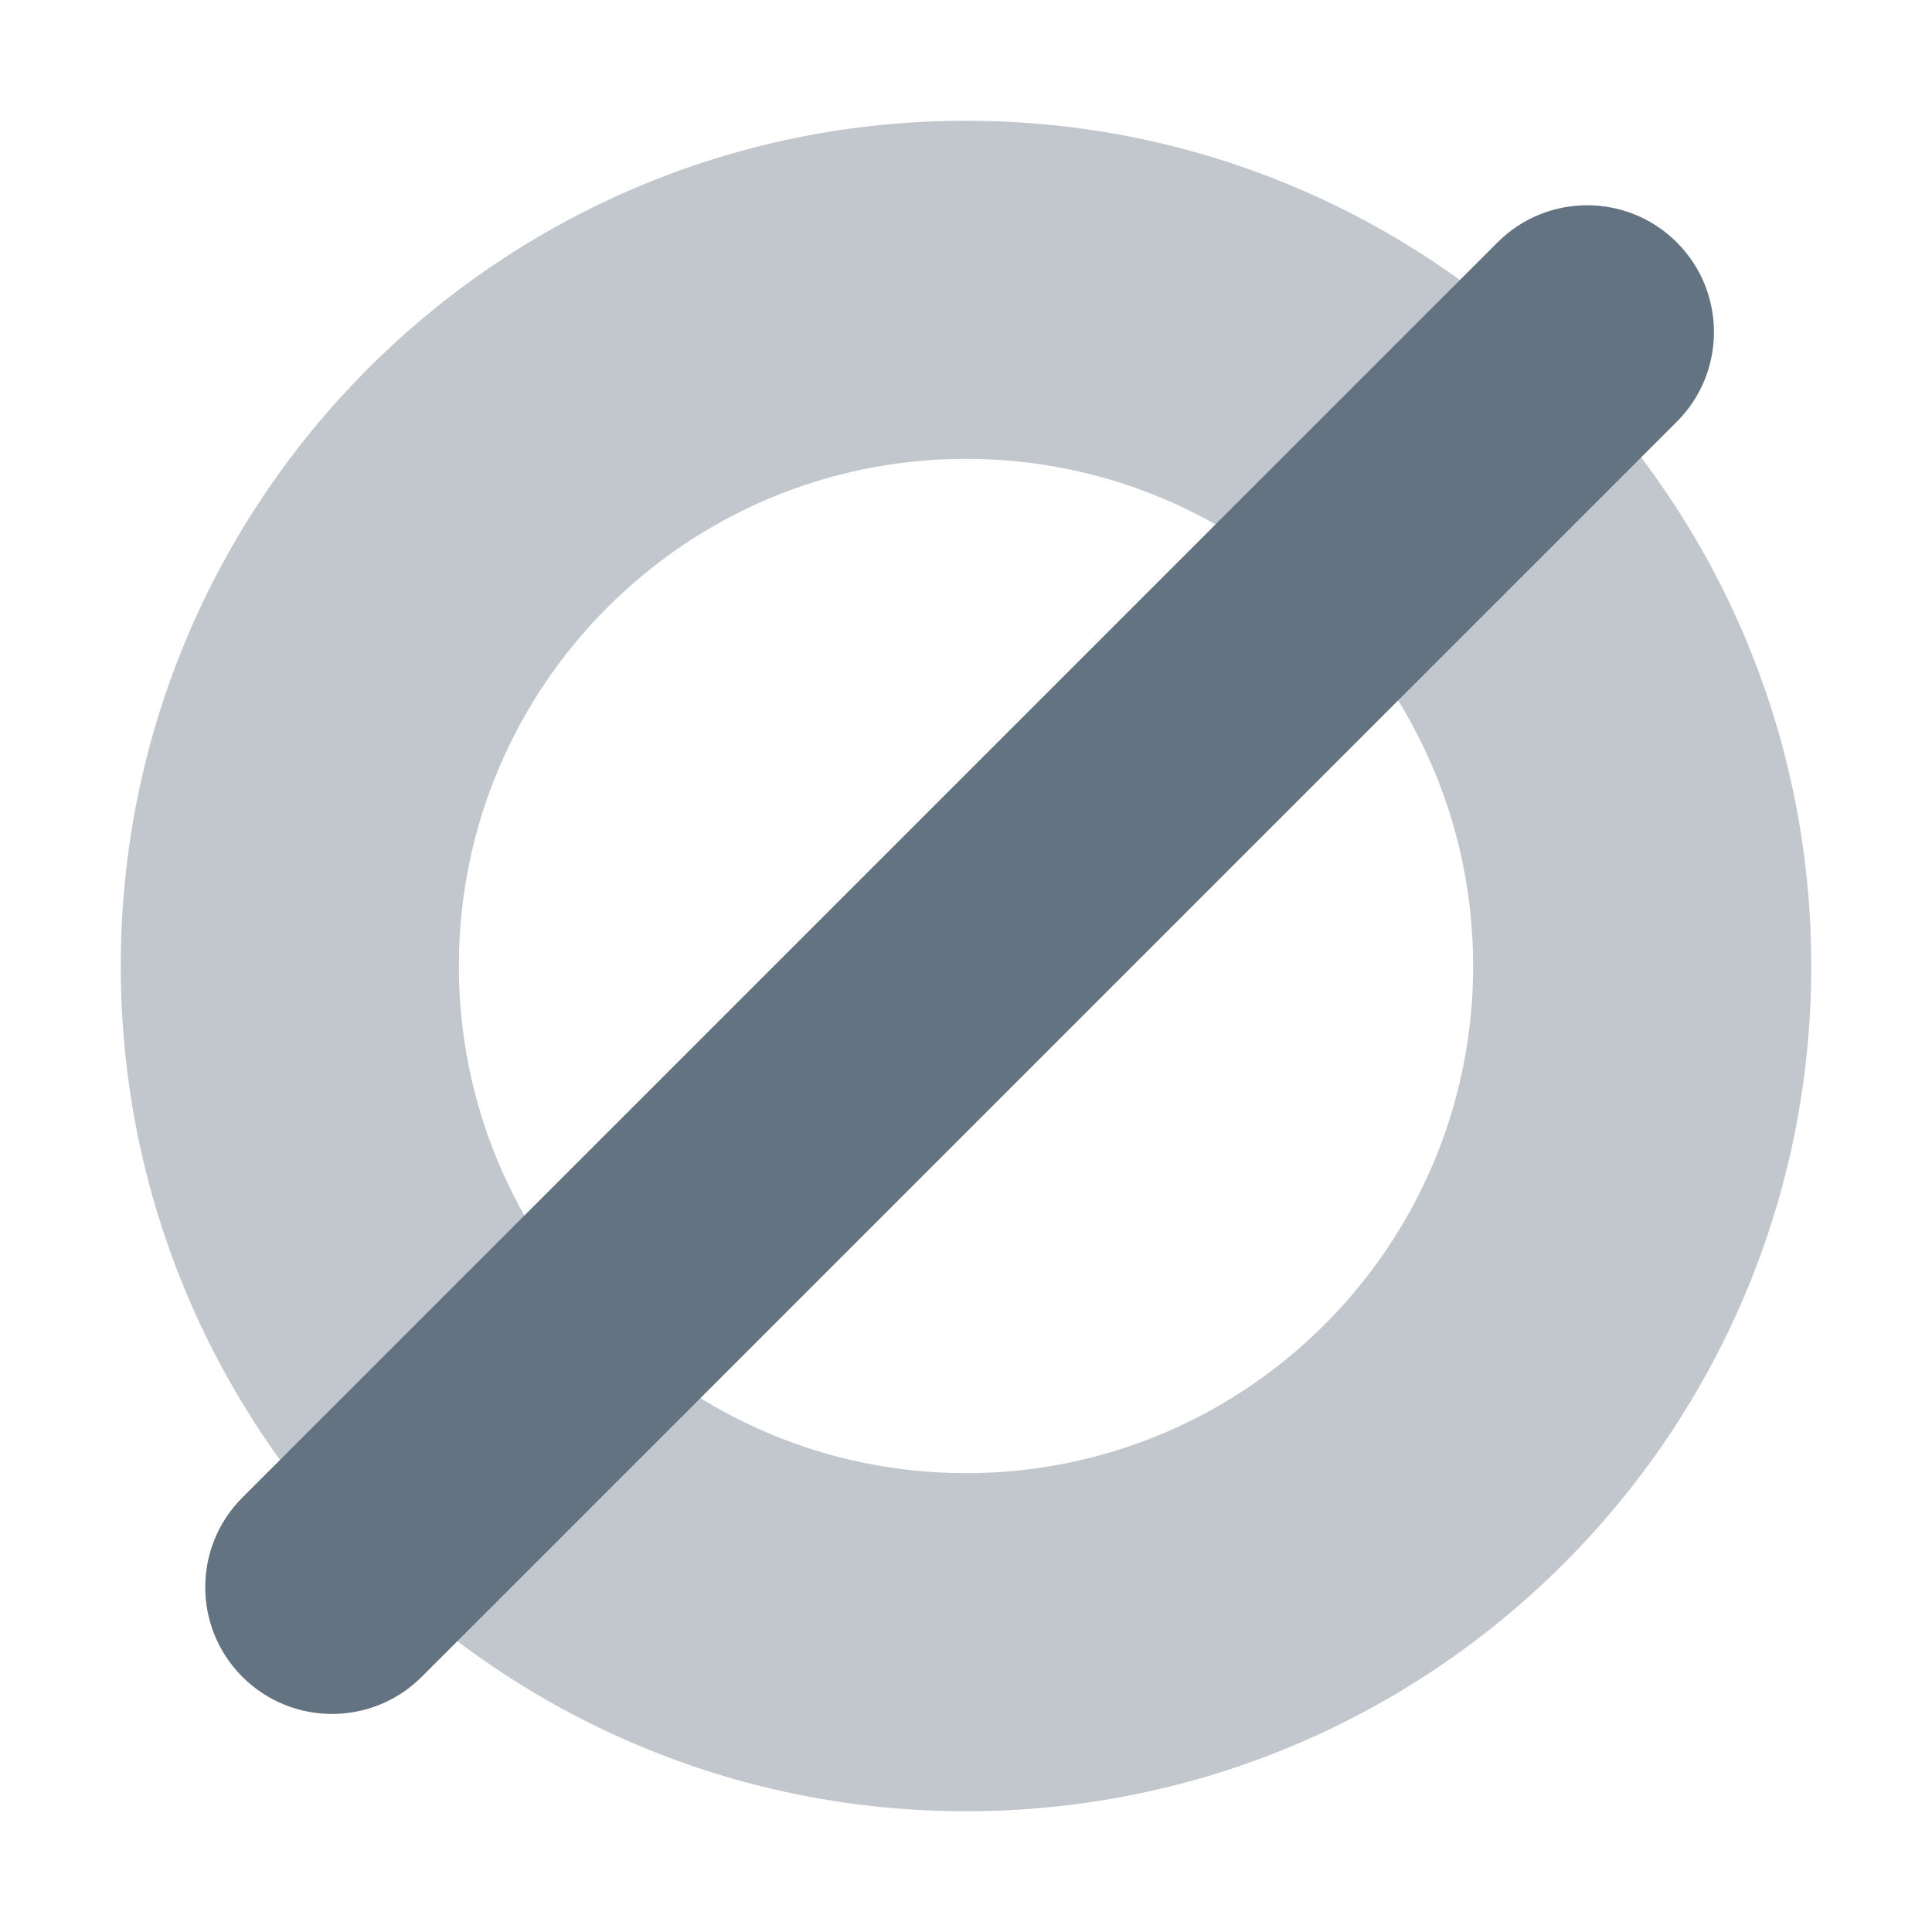
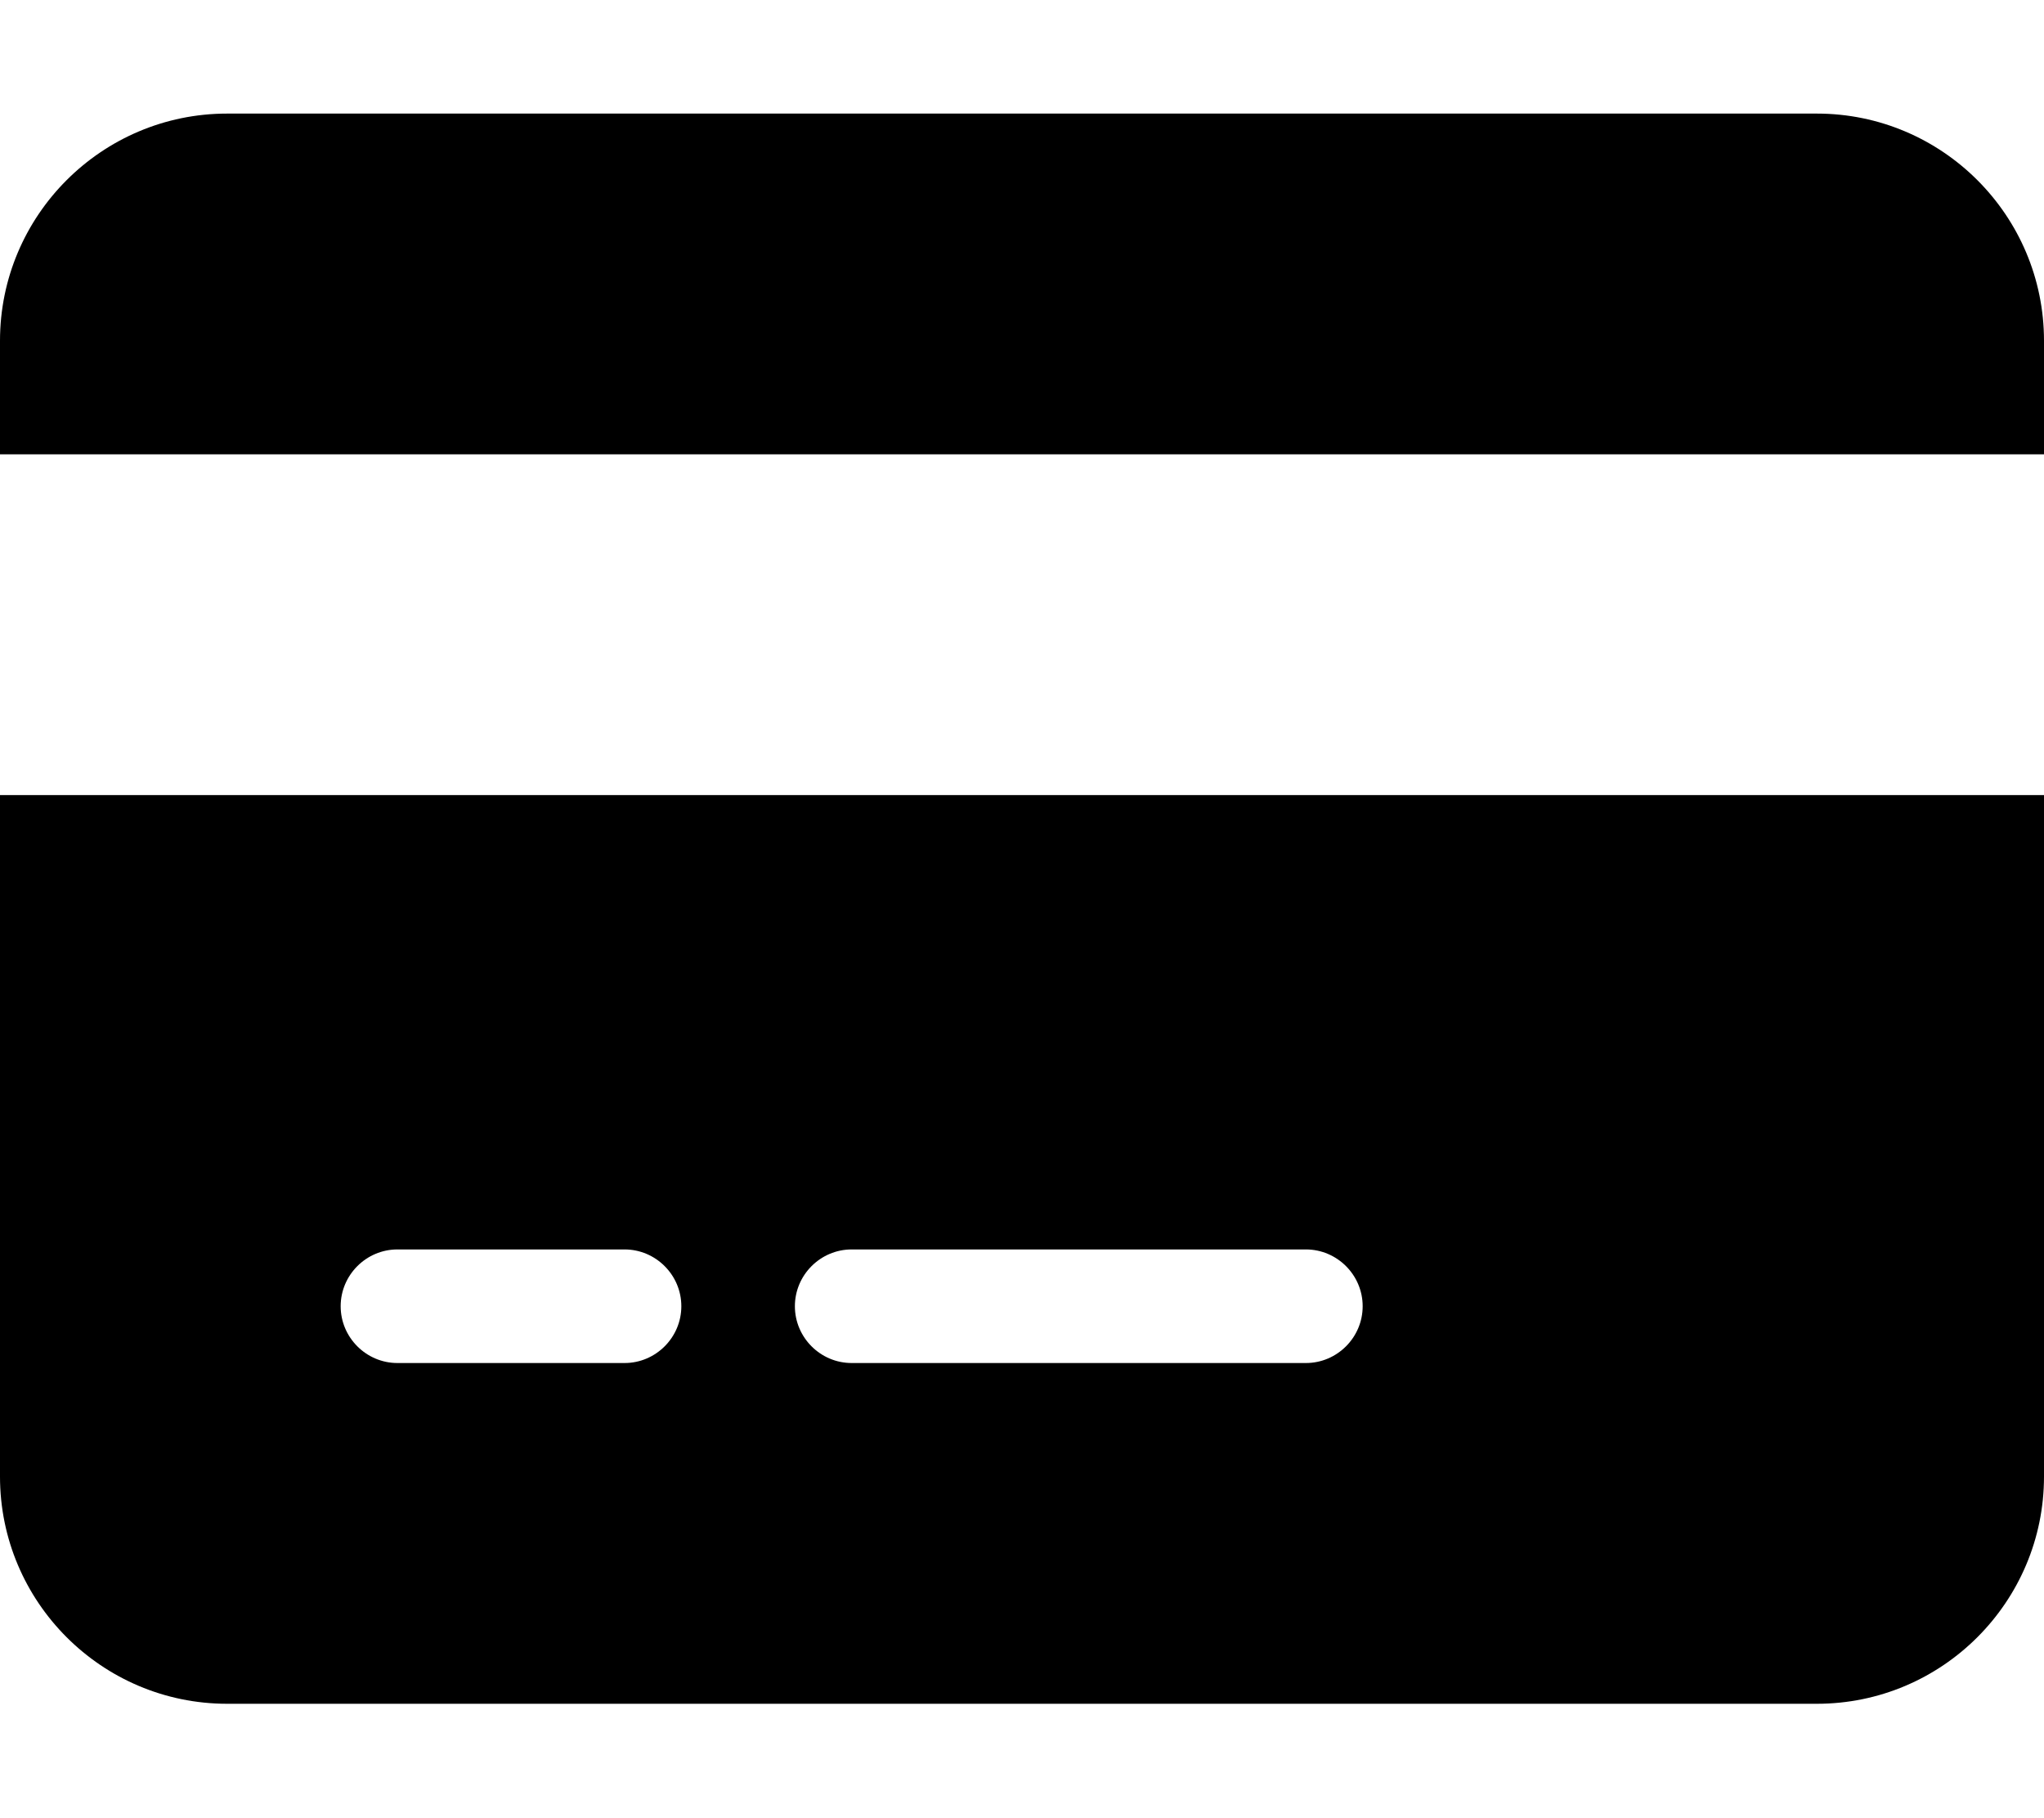
- <svg xmlns="http://www.w3.org/2000/svg" width="24" height="24" viewBox="0 0 24 24" fill="none">
-   <path opacity="0.4" fill-rule="evenodd" clip-rule="evenodd" d="M12 22.5C17.799 22.5 22.5 17.799 22.5 12C22.5 6.201 17.799 1.5 12 1.5C6.201 1.5 1.5 6.201 1.5 12C1.5 17.799 6.201 22.5 12 22.5ZM12 18.3C15.479 18.3 18.3 15.479 18.3 12C18.3 8.521 15.479 5.7 12 5.7C8.521 5.7 5.7 8.521 5.7 12C5.7 15.479 8.521 18.3 12 18.3Z" fill="#637381" />
-   <path d="M18.603 3.011C19.218 2.396 20.215 2.396 20.83 3.011C21.445 3.626 21.445 4.624 20.83 5.239L5.239 20.83C4.623 21.445 3.626 21.445 3.011 20.83C2.396 20.215 2.396 19.218 3.011 18.603L18.603 3.011Z" fill="#637381" />
+ <svg xmlns="http://www.w3.org/2000/svg" height="1em" viewBox="0 0 576 512">
+   <path d="M64 32C28.7 32 0 60.7 0 96v32H576V96c0-35.3-28.7-64-64-64H64zM576 224H0V416c0 35.3 28.7 64 64 64H512c35.3 0 64-28.7 64-64V224zM112 352h64c8.8 0 16 7.2 16 16s-7.2 16-16 16H112c-8.8 0-16-7.2-16-16s7.2-16 16-16zm112 16c0-8.8 7.2-16 16-16H368c8.8 0 16 7.2 16 16s-7.2 16-16 16H240c-8.8 0-16-7.2-16-16z" />
</svg>
